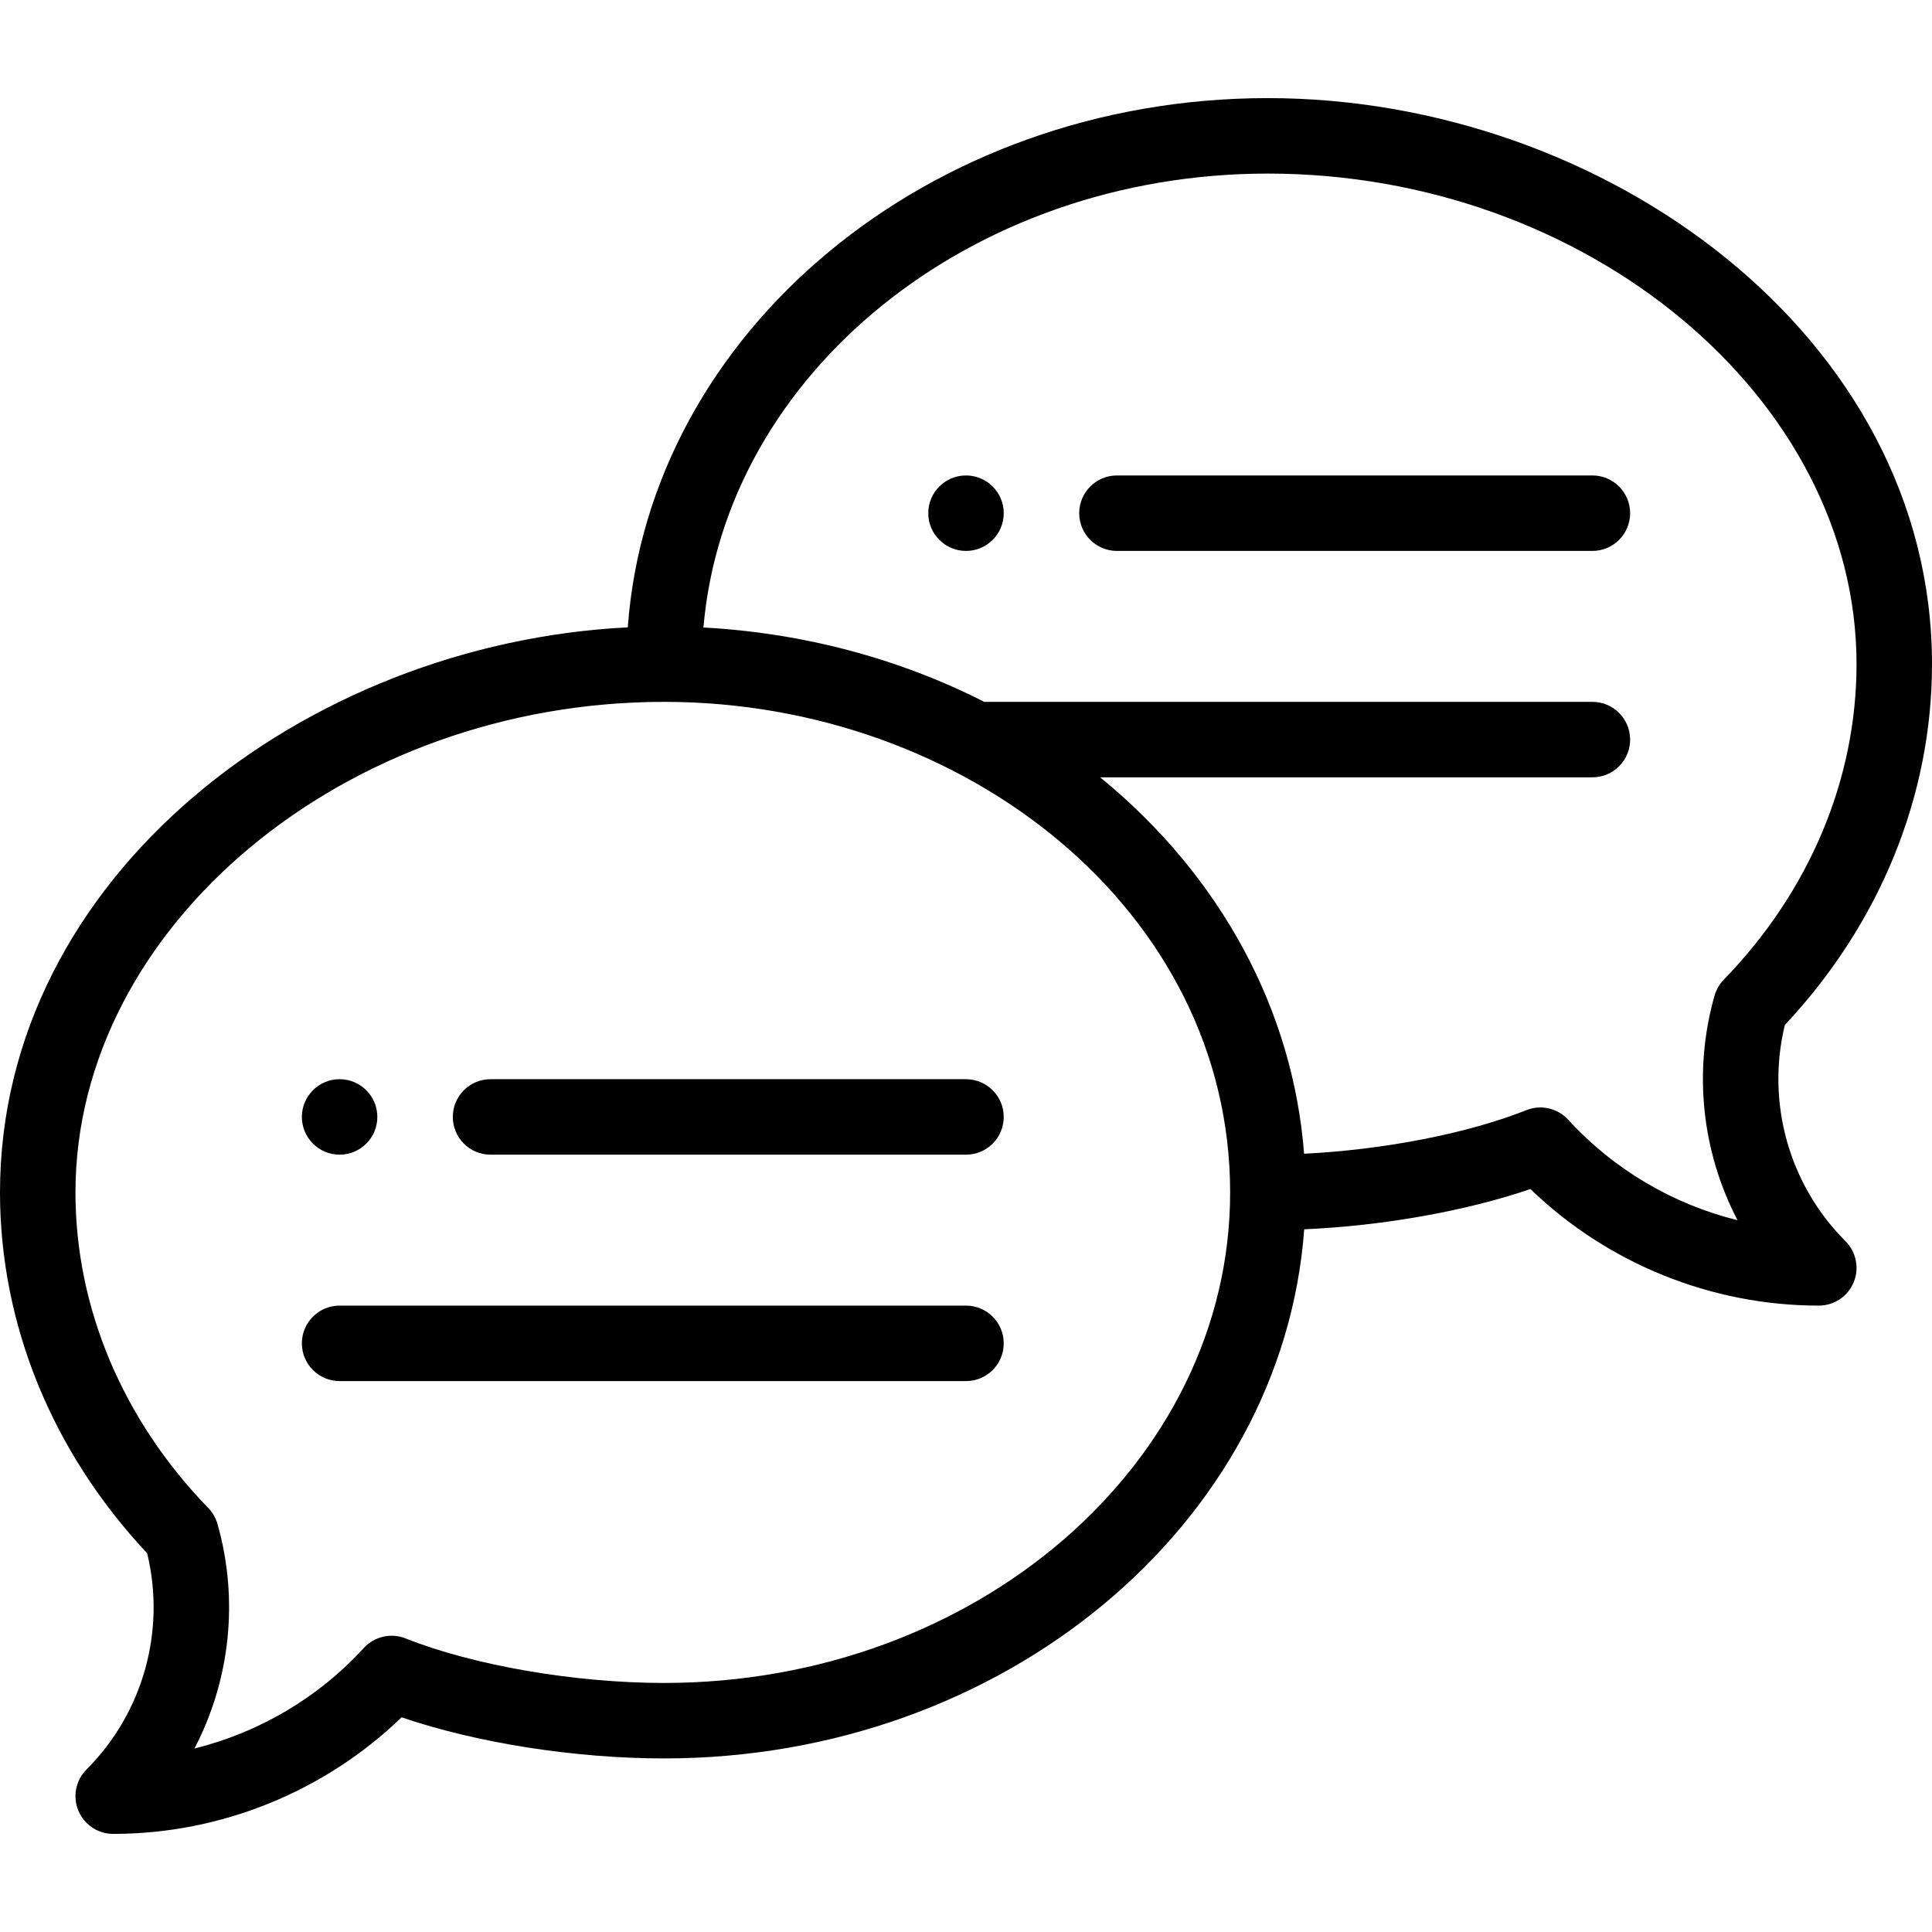
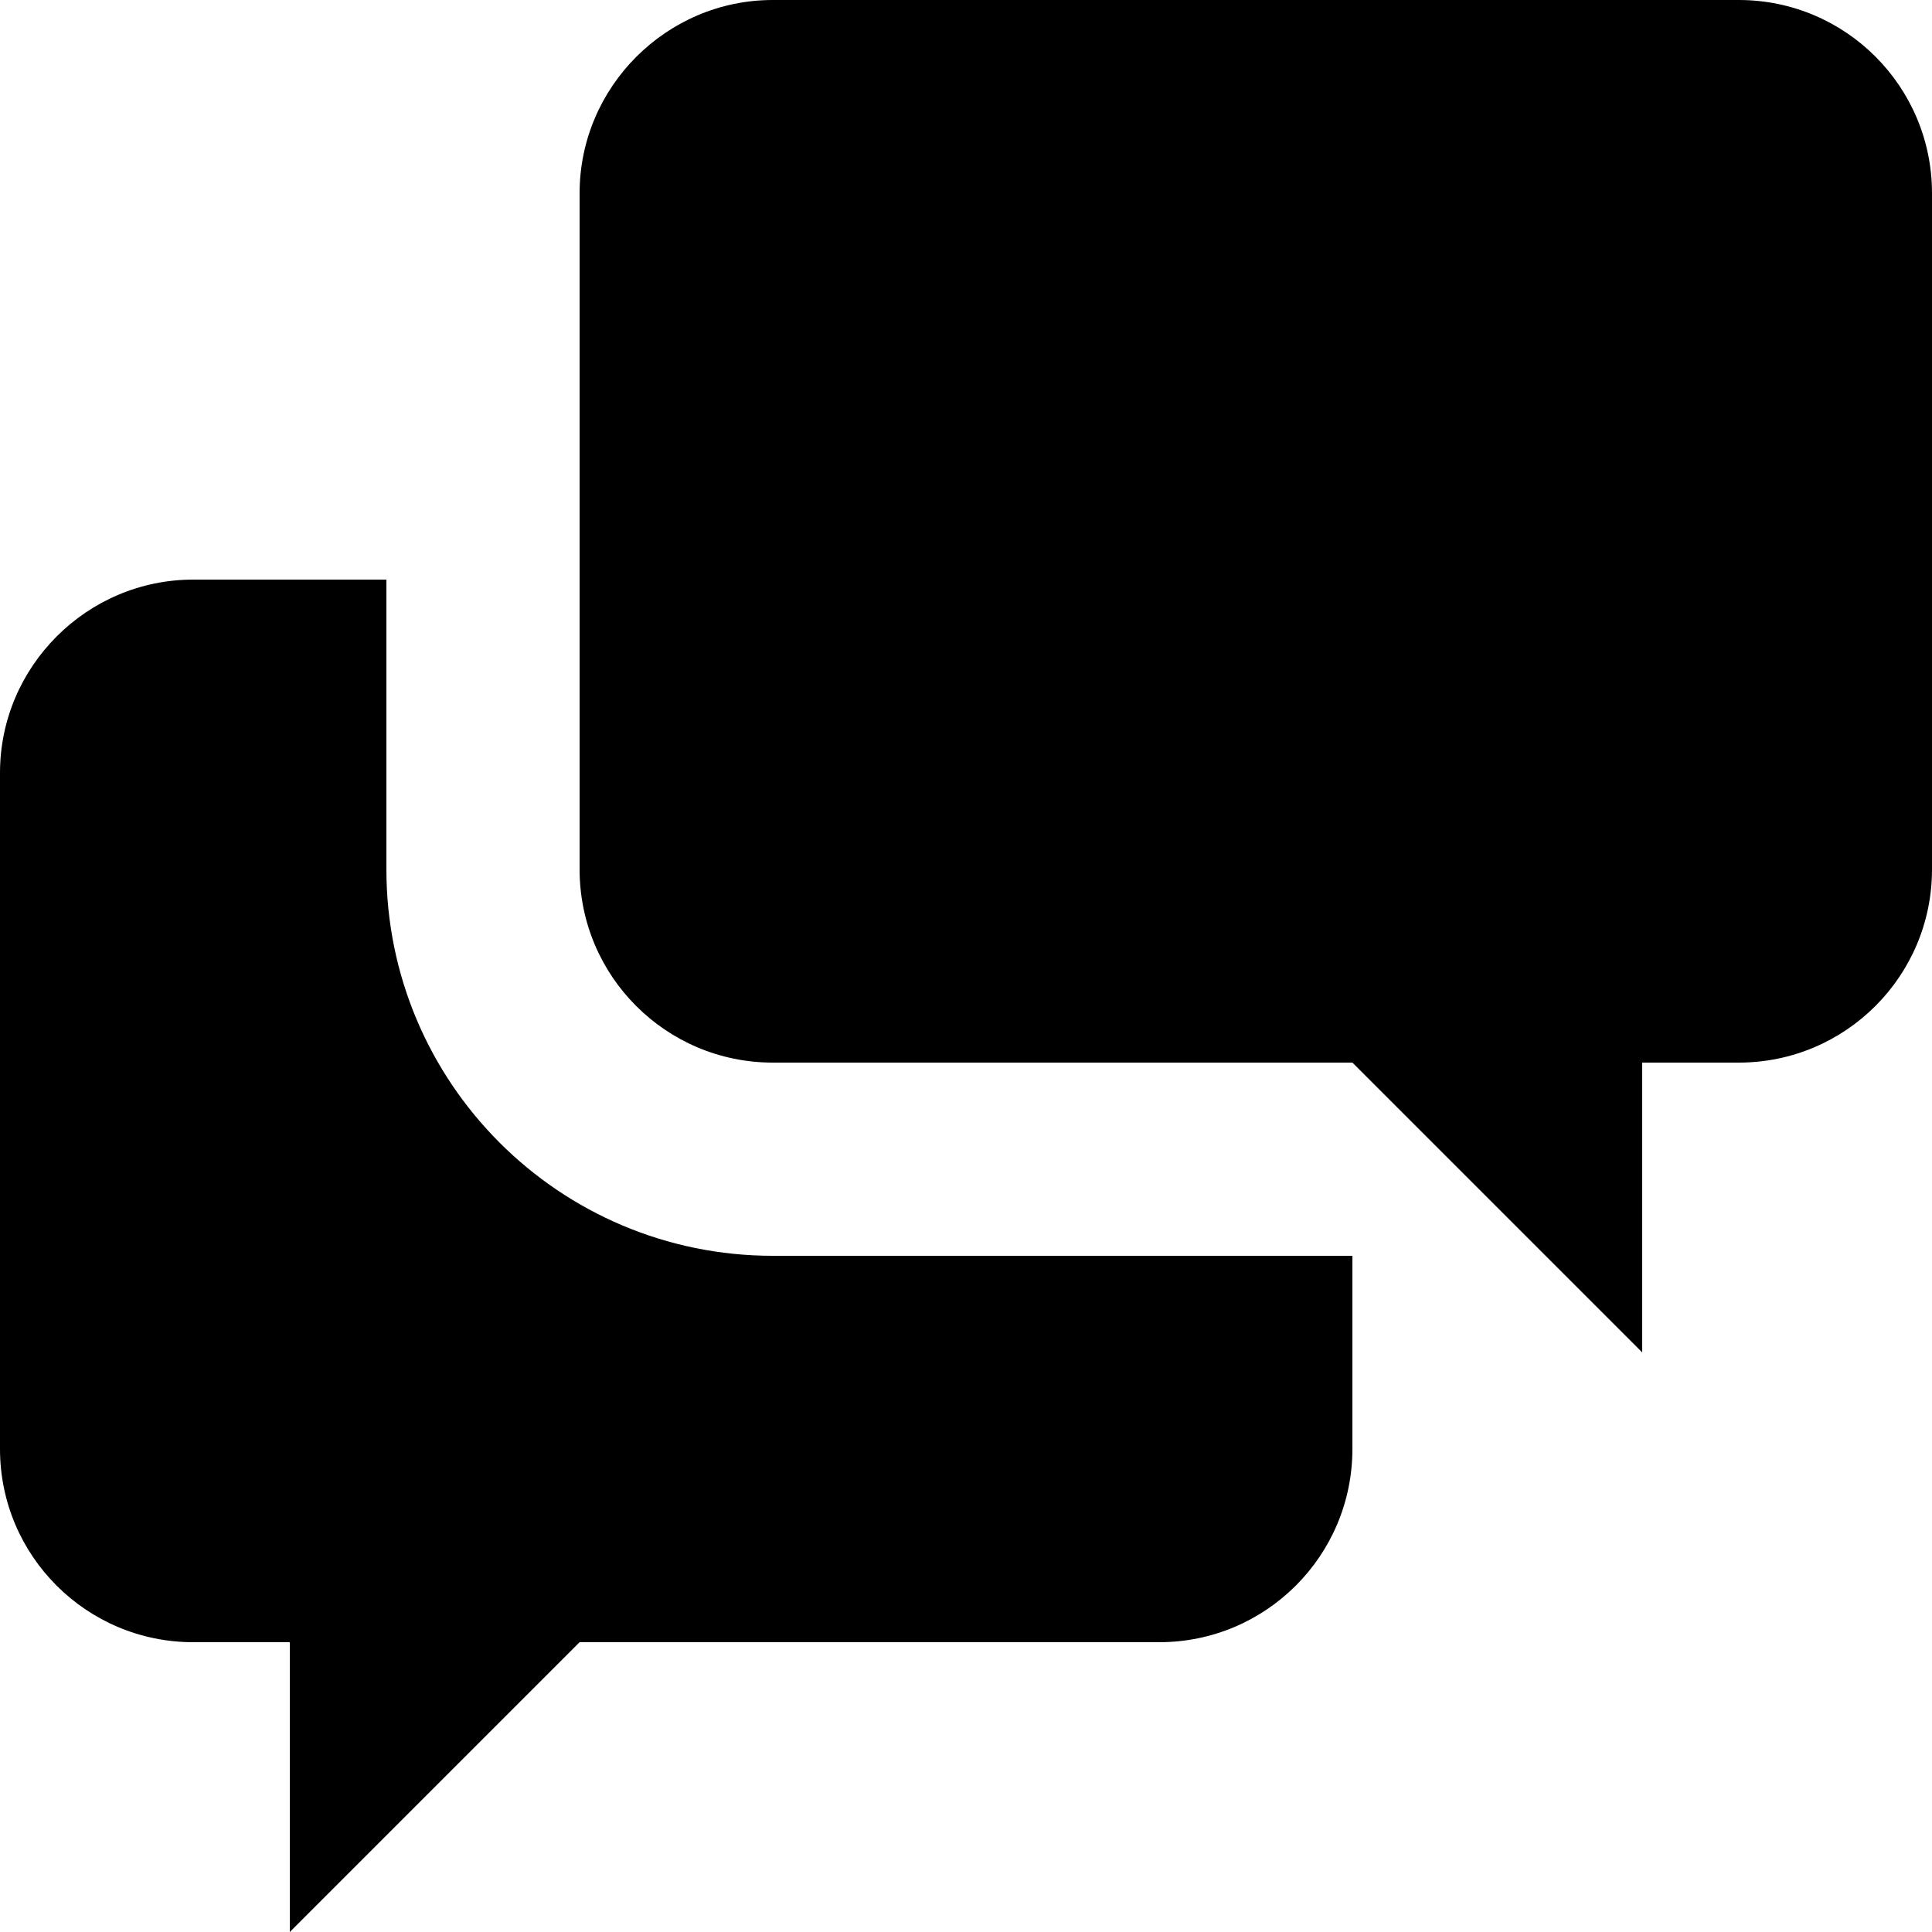
- <svg xmlns="http://www.w3.org/2000/svg" viewBox="0 -26 512 512">
-   <path d="m256 100c-5.52 0-10 4.48-10 10s4.48 10 10 10 10-4.48 10-10-4.48-10-10-10zm0 0" />
-   <path d="m90 280c5.52 0 10-4.48 10-10s-4.48-10-10-10-10 4.48-10 10 4.48 10 10 10zm0 0" />
-   <path d="m336 0c-90.027 0-163.918 62.07-169.633 140.254-85.738 4.301-166.367 66.125-166.367 149.746 0 34.945 13.828 68.805 39 95.633 4.98 20.531-1.066 42.293-16.07 57.297-2.859 2.859-3.715 7.16-2.168 10.898 1.547 3.734 5.191 6.172 9.238 6.172 28.52 0 56.004-11.184 76.426-30.891 19.895 6.781 45.852 10.891 69.574 10.891 90.016 0 163.898-62.055 169.629-140.223 20.938-.93 42.715-4.797 59.945-10.668 20.422 19.707 47.906 30.891 76.426 30.891 4.047 0 7.691-2.438 9.238-6.172 1.547-3.738.691-8.039-2.168-10.898-15.004-15.004-21.051-36.766-16.07-57.297 25.172-26.828 39-60.688 39-95.633 0-86.887-86.84-150-176-150zm-160 420c-23.602 0-50.496-4.633-68.512-11.801-3.859-1.539-8.27-.527-11.078 2.539-12.074 13.199-27.773 22.402-44.879 26.633 9.426-18.059 11.832-39.348 6.098-59.52-.453-1.59-1.293-3.043-2.445-4.227-22.688-23.367-35.184-53.066-35.184-83.625 0-70.469 71.438-130 156-130 79.852 0 150 55.527 150 130 0 71.684-67.289 130-150 130zm280.816-186.375c-1.152 1.188-1.992 2.641-2.445 4.227-5.734 20.172-3.328 41.461 6.098 59.52-17.105-4.227-32.805-13.434-44.879-26.633-2.809-3.062-7.219-4.078-11.078-2.539-15.613 6.211-37.887 10.512-58.914 11.551-2.922-37.816-21.785-73.359-54.035-99.75h130.438c5.523 0 10-4.477 10-10s-4.477-10-10-10h-161.16c-22.699-11.555-48.188-18.293-74.422-19.707 5.746-67.164 70.641-120.293 149.582-120.293 84.562 0 156 59.531 156 130 0 30.559-12.496 60.258-35.184 83.625zm0 0" />
-   <path d="m256 260h-126c-5.523 0-10 4.477-10 10s4.477 10 10 10h126c5.523 0 10-4.477 10-10s-4.477-10-10-10zm0 0" />
-   <path d="m256 320h-166c-5.523 0-10 4.477-10 10s4.477 10 10 10h166c5.523 0 10-4.477 10-10s-4.477-10-10-10zm0 0" />
-   <path d="m422 100h-126c-5.523 0-10 4.477-10 10s4.477 10 10 10h126c5.523 0 10-4.477 10-10s-4.477-10-10-10zm0 0" />
+ <svg xmlns="http://www.w3.org/2000/svg" viewBox="0 0 20 20">
+   <path d="M17 11v3l-3-3H8a2 2 0 0 1-2-2V2c0-1.1.9-2 2-2h10a2 2 0 0 1 2 2v7a2 2 0 0 1-2 2h-1zm-3 2v2a2 2 0 0 1-2 2H6l-3 3v-3H2a2 2 0 0 1-2-2V8c0-1.1.9-2 2-2h2v3a4 4 0 0 0 4 4h6z" />
</svg>
